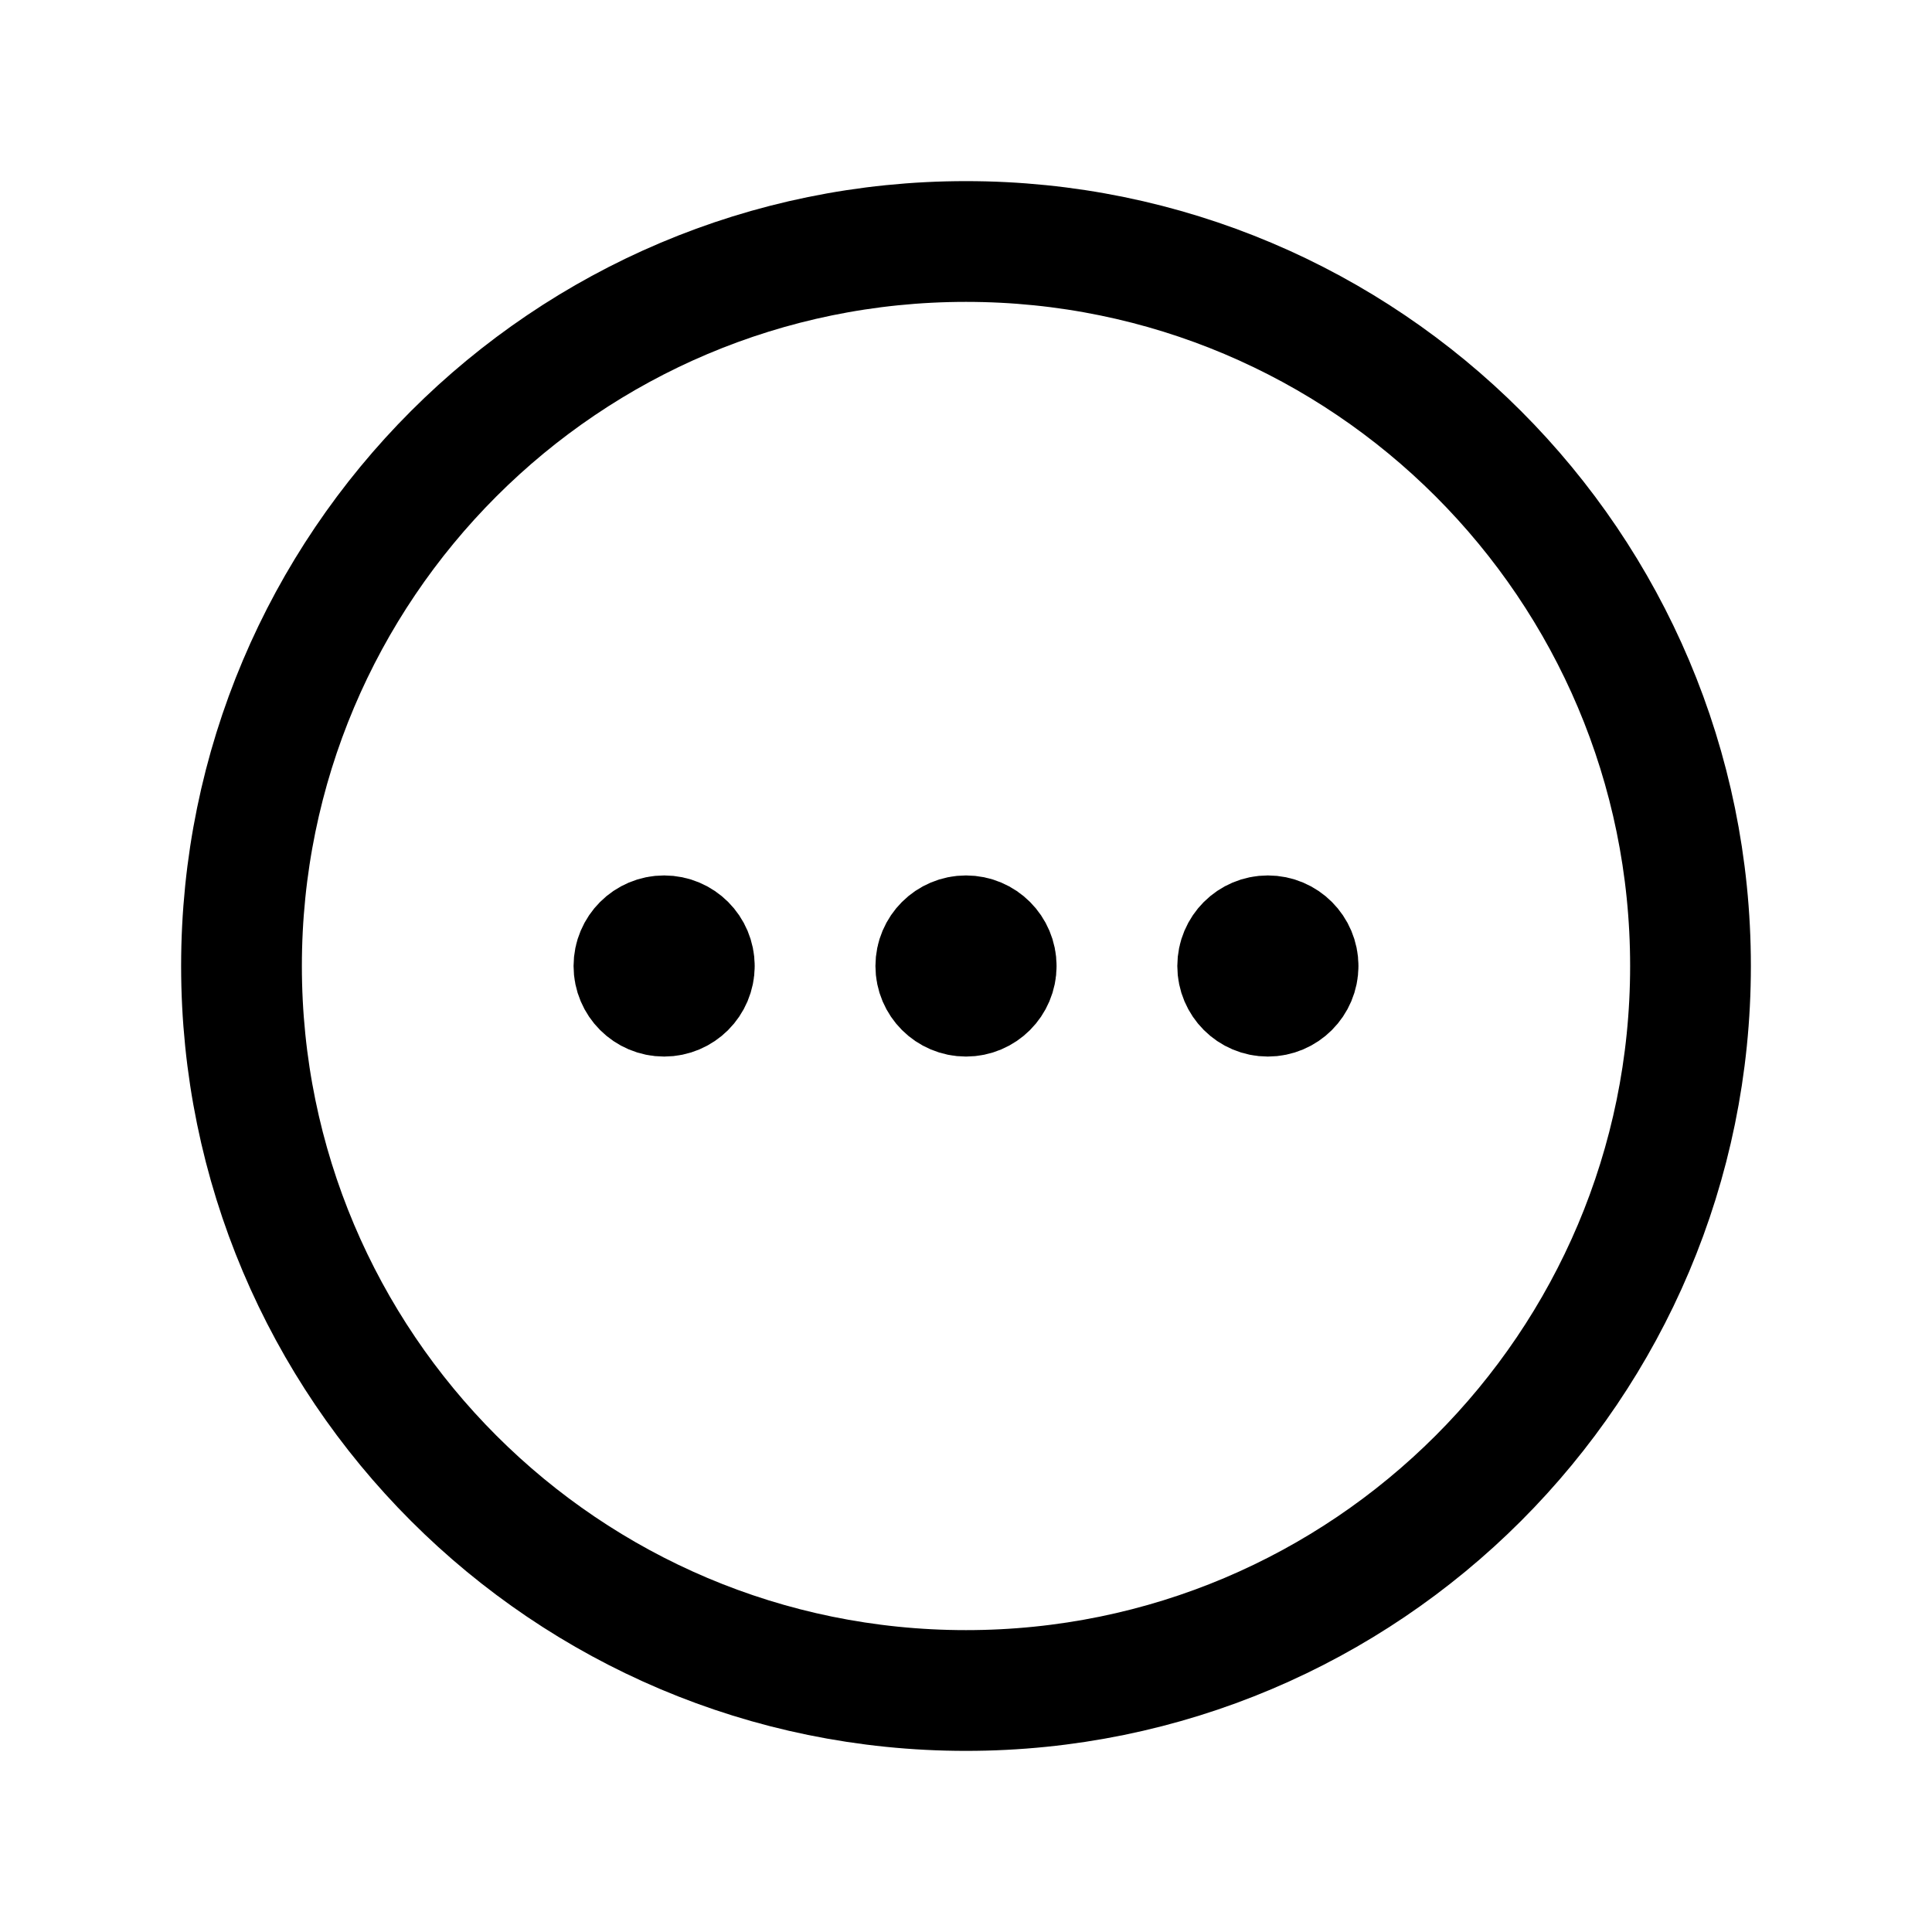
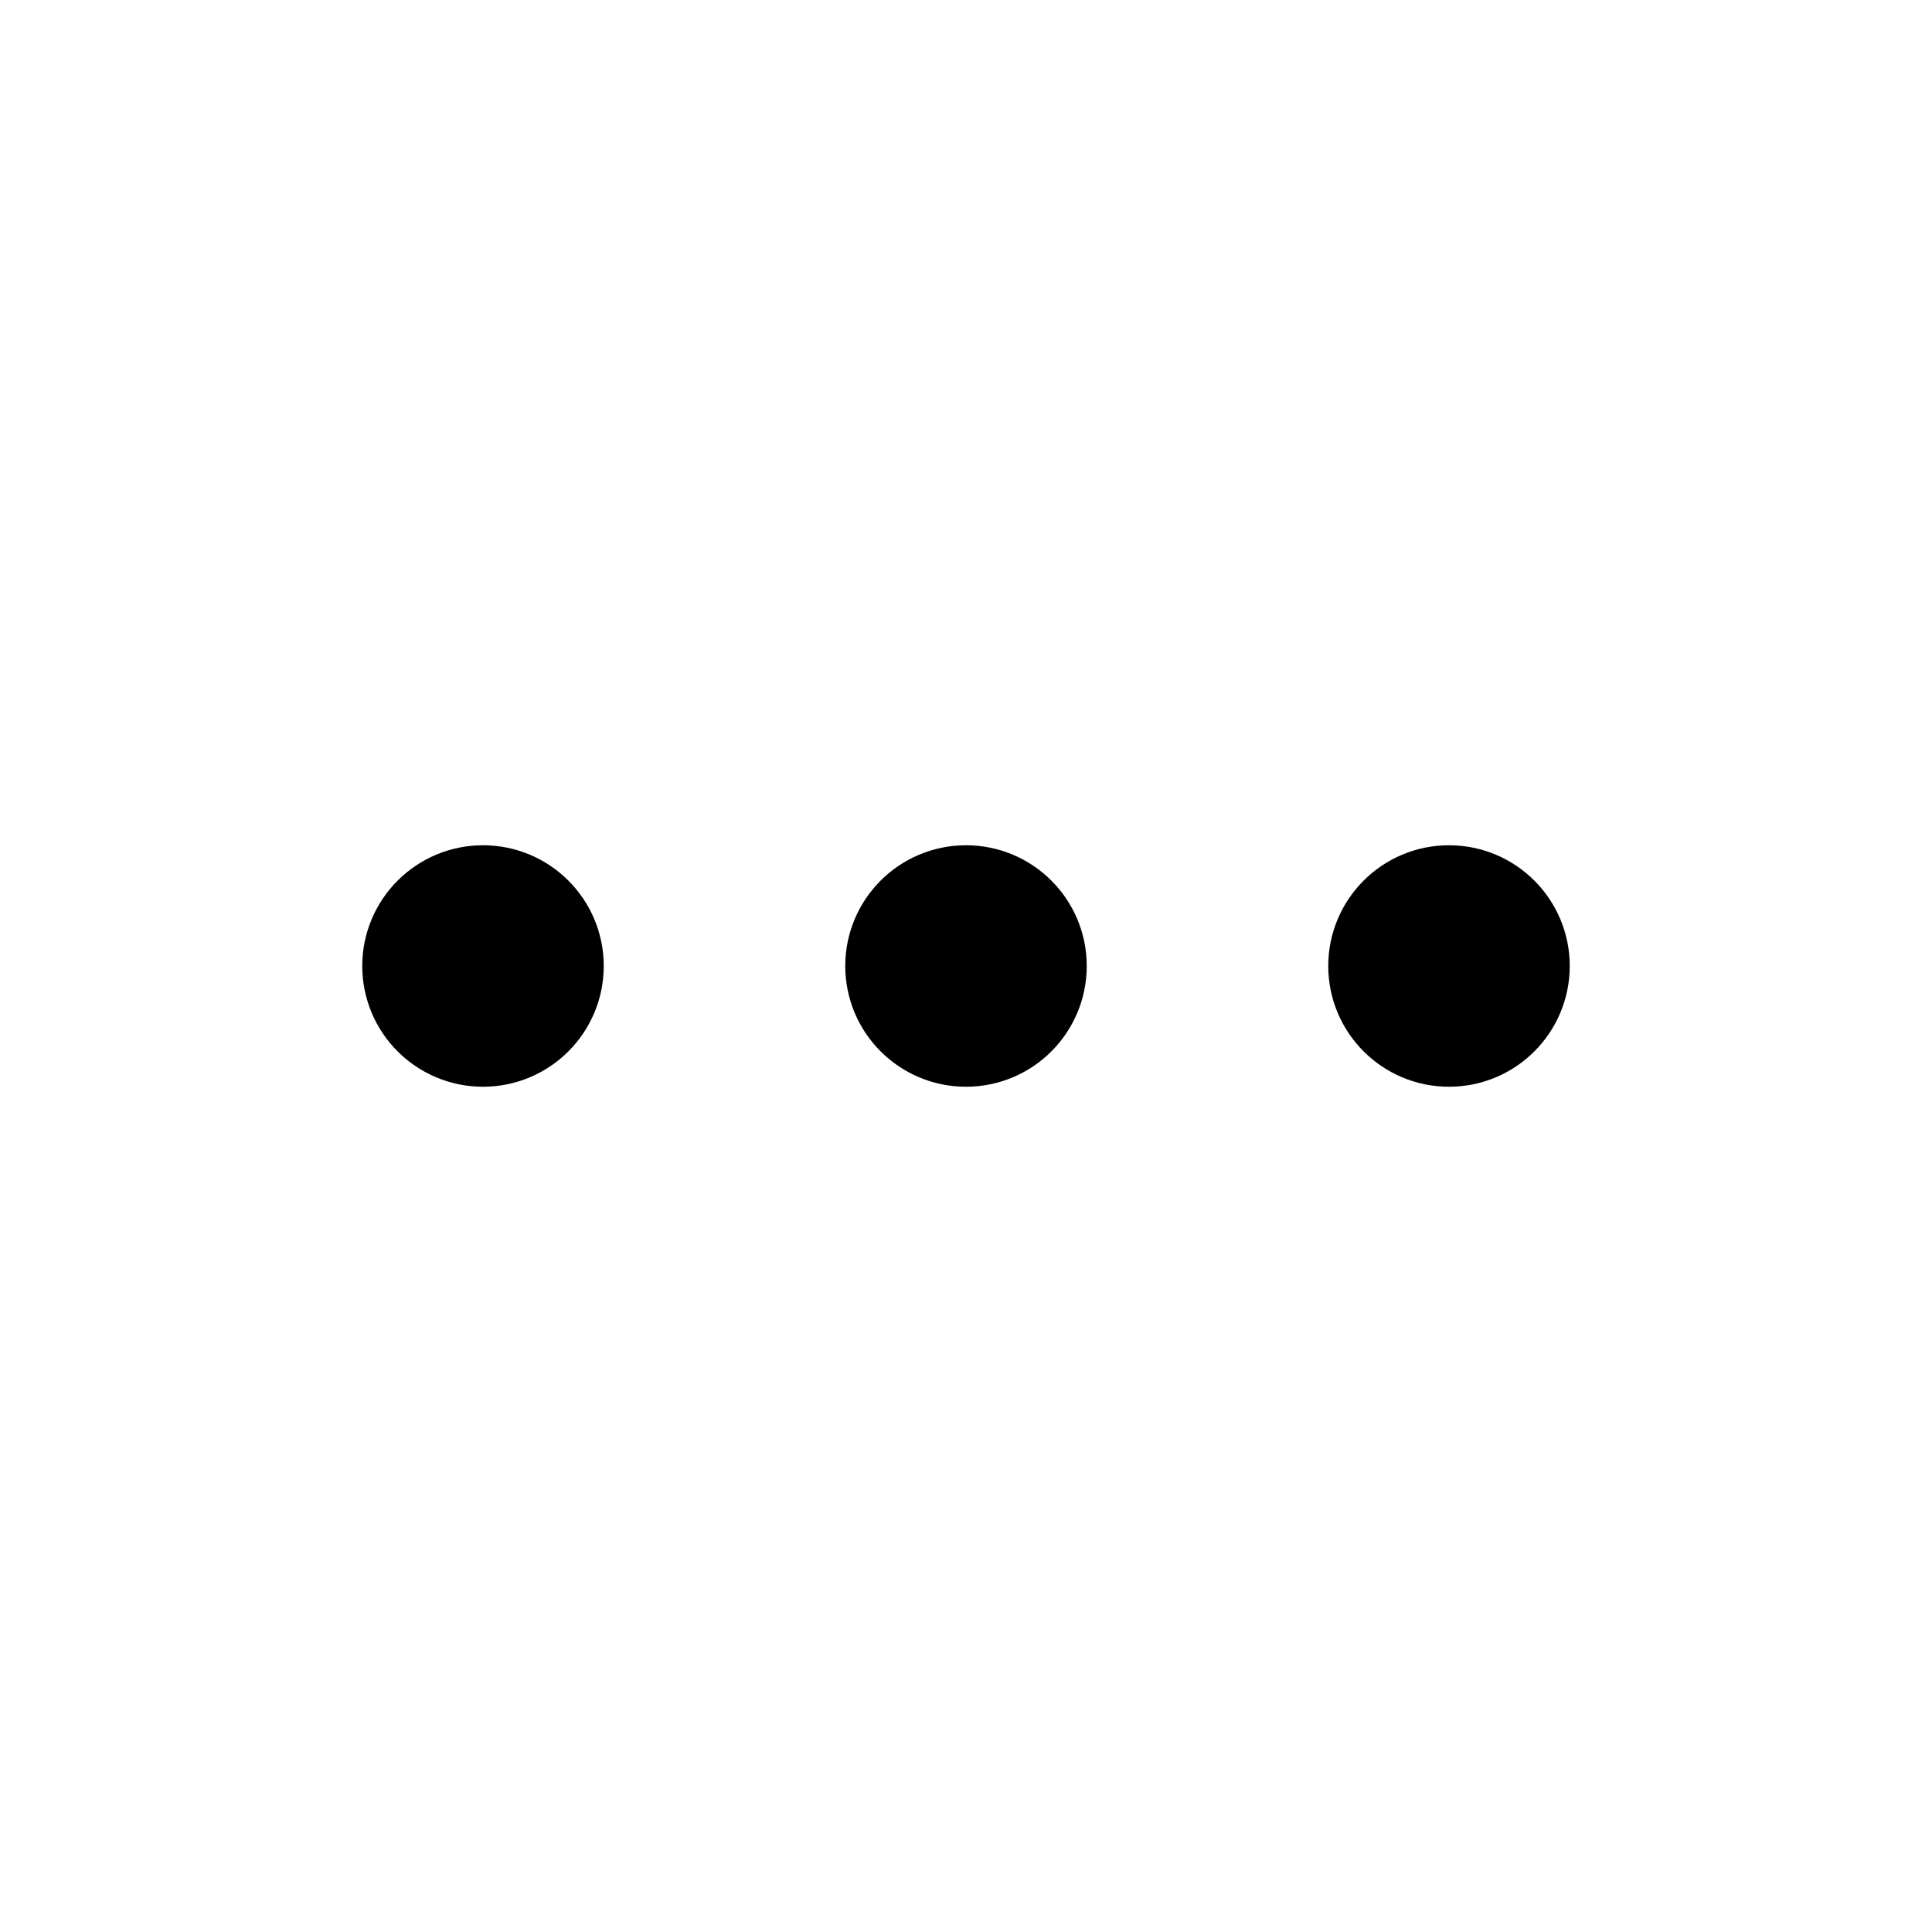
<svg xmlns="http://www.w3.org/2000/svg" fill="none" viewBox="0 0 24 24" stroke-width="1.5" stroke="currentColor" class="w-6 h-6">
-   <path stroke-linecap="round" stroke-linejoin="round" d="M8.625 12a.375.375 0 11-.75 0 .375.375 0 01.75 0zm0 0H8.25m4.125 0a.375.375 0 11-.75 0 .375.375 0 01.75 0zm0 0H12m4.125 0a.375.375 0 11-.75 0 .375.375 0 01.75 0zm0 0h-.375M21 12a9 9 0 11-18 0 9 9 0 0118 0z" />
+   <path stroke-linecap="round" stroke-linejoin="round" d="M6.75 12a.75.75 0 11-1.5 0 .75.75 0 011.5 0zM12.75 12a.75.75 0 11-1.5 0 .75.75 0 011.5 0zM18.75 12a.75.75 0 11-1.5 0 .75.75 0 011.5 0z" />
</svg>
